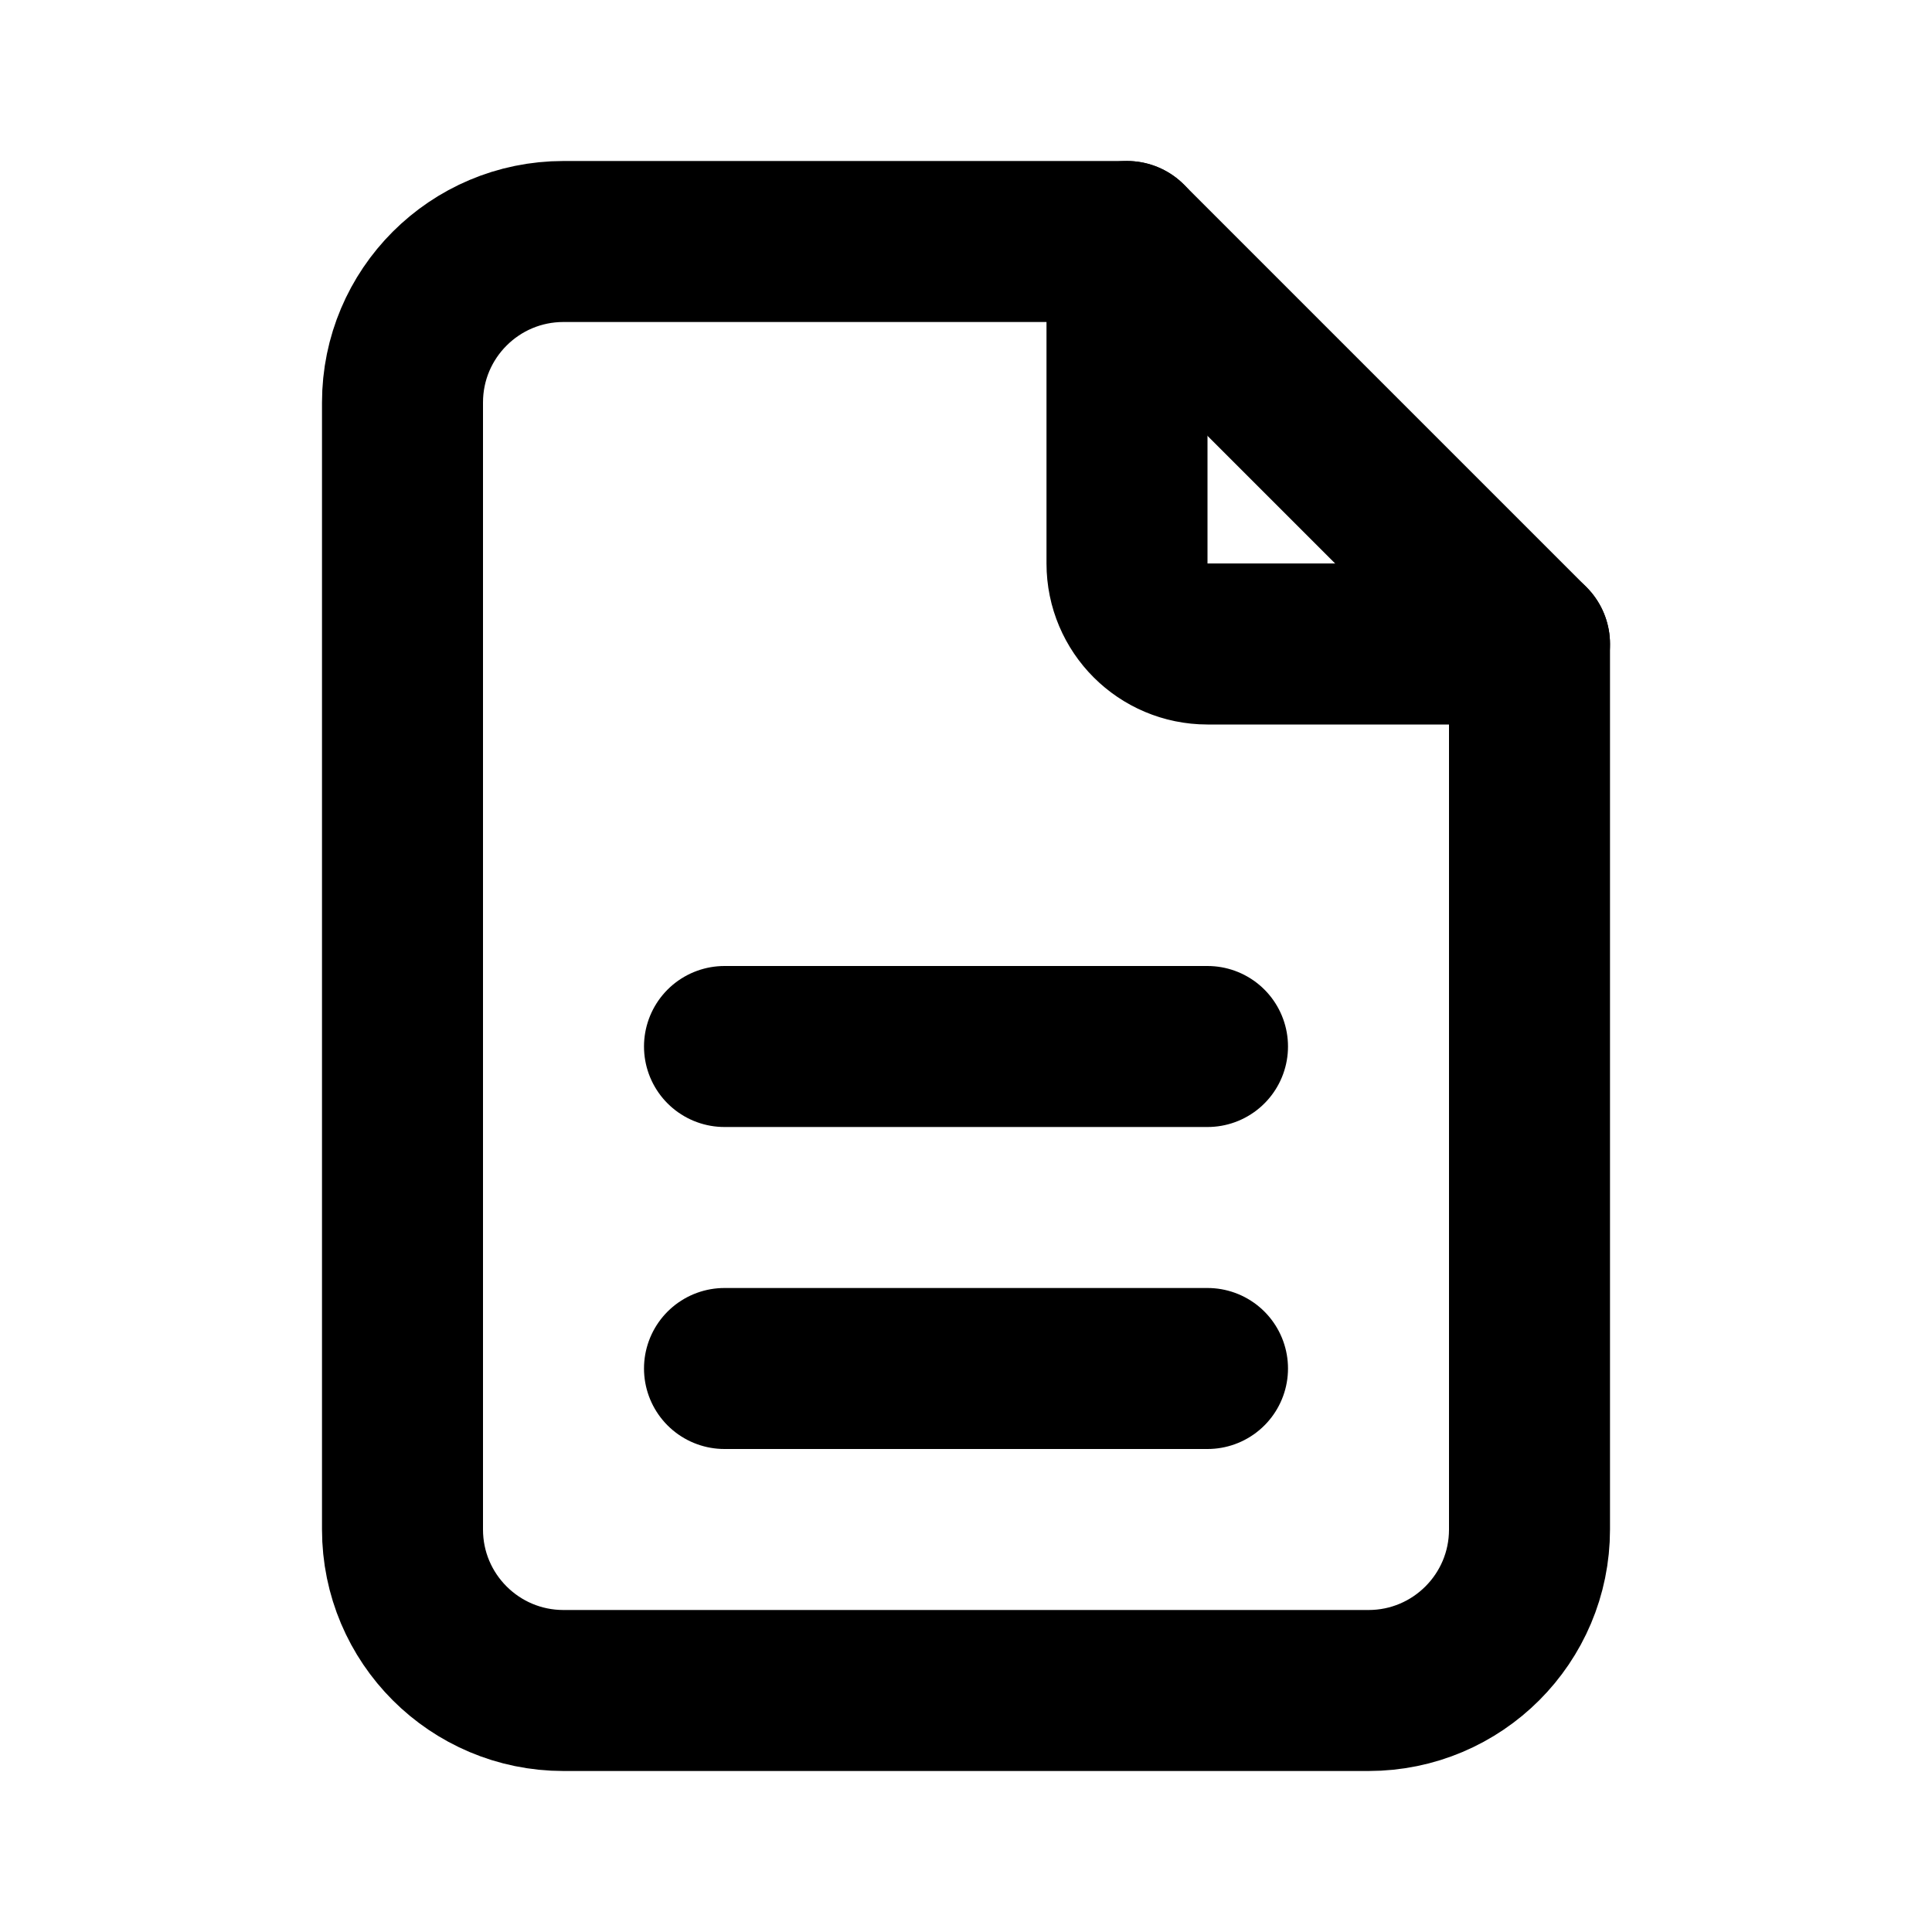
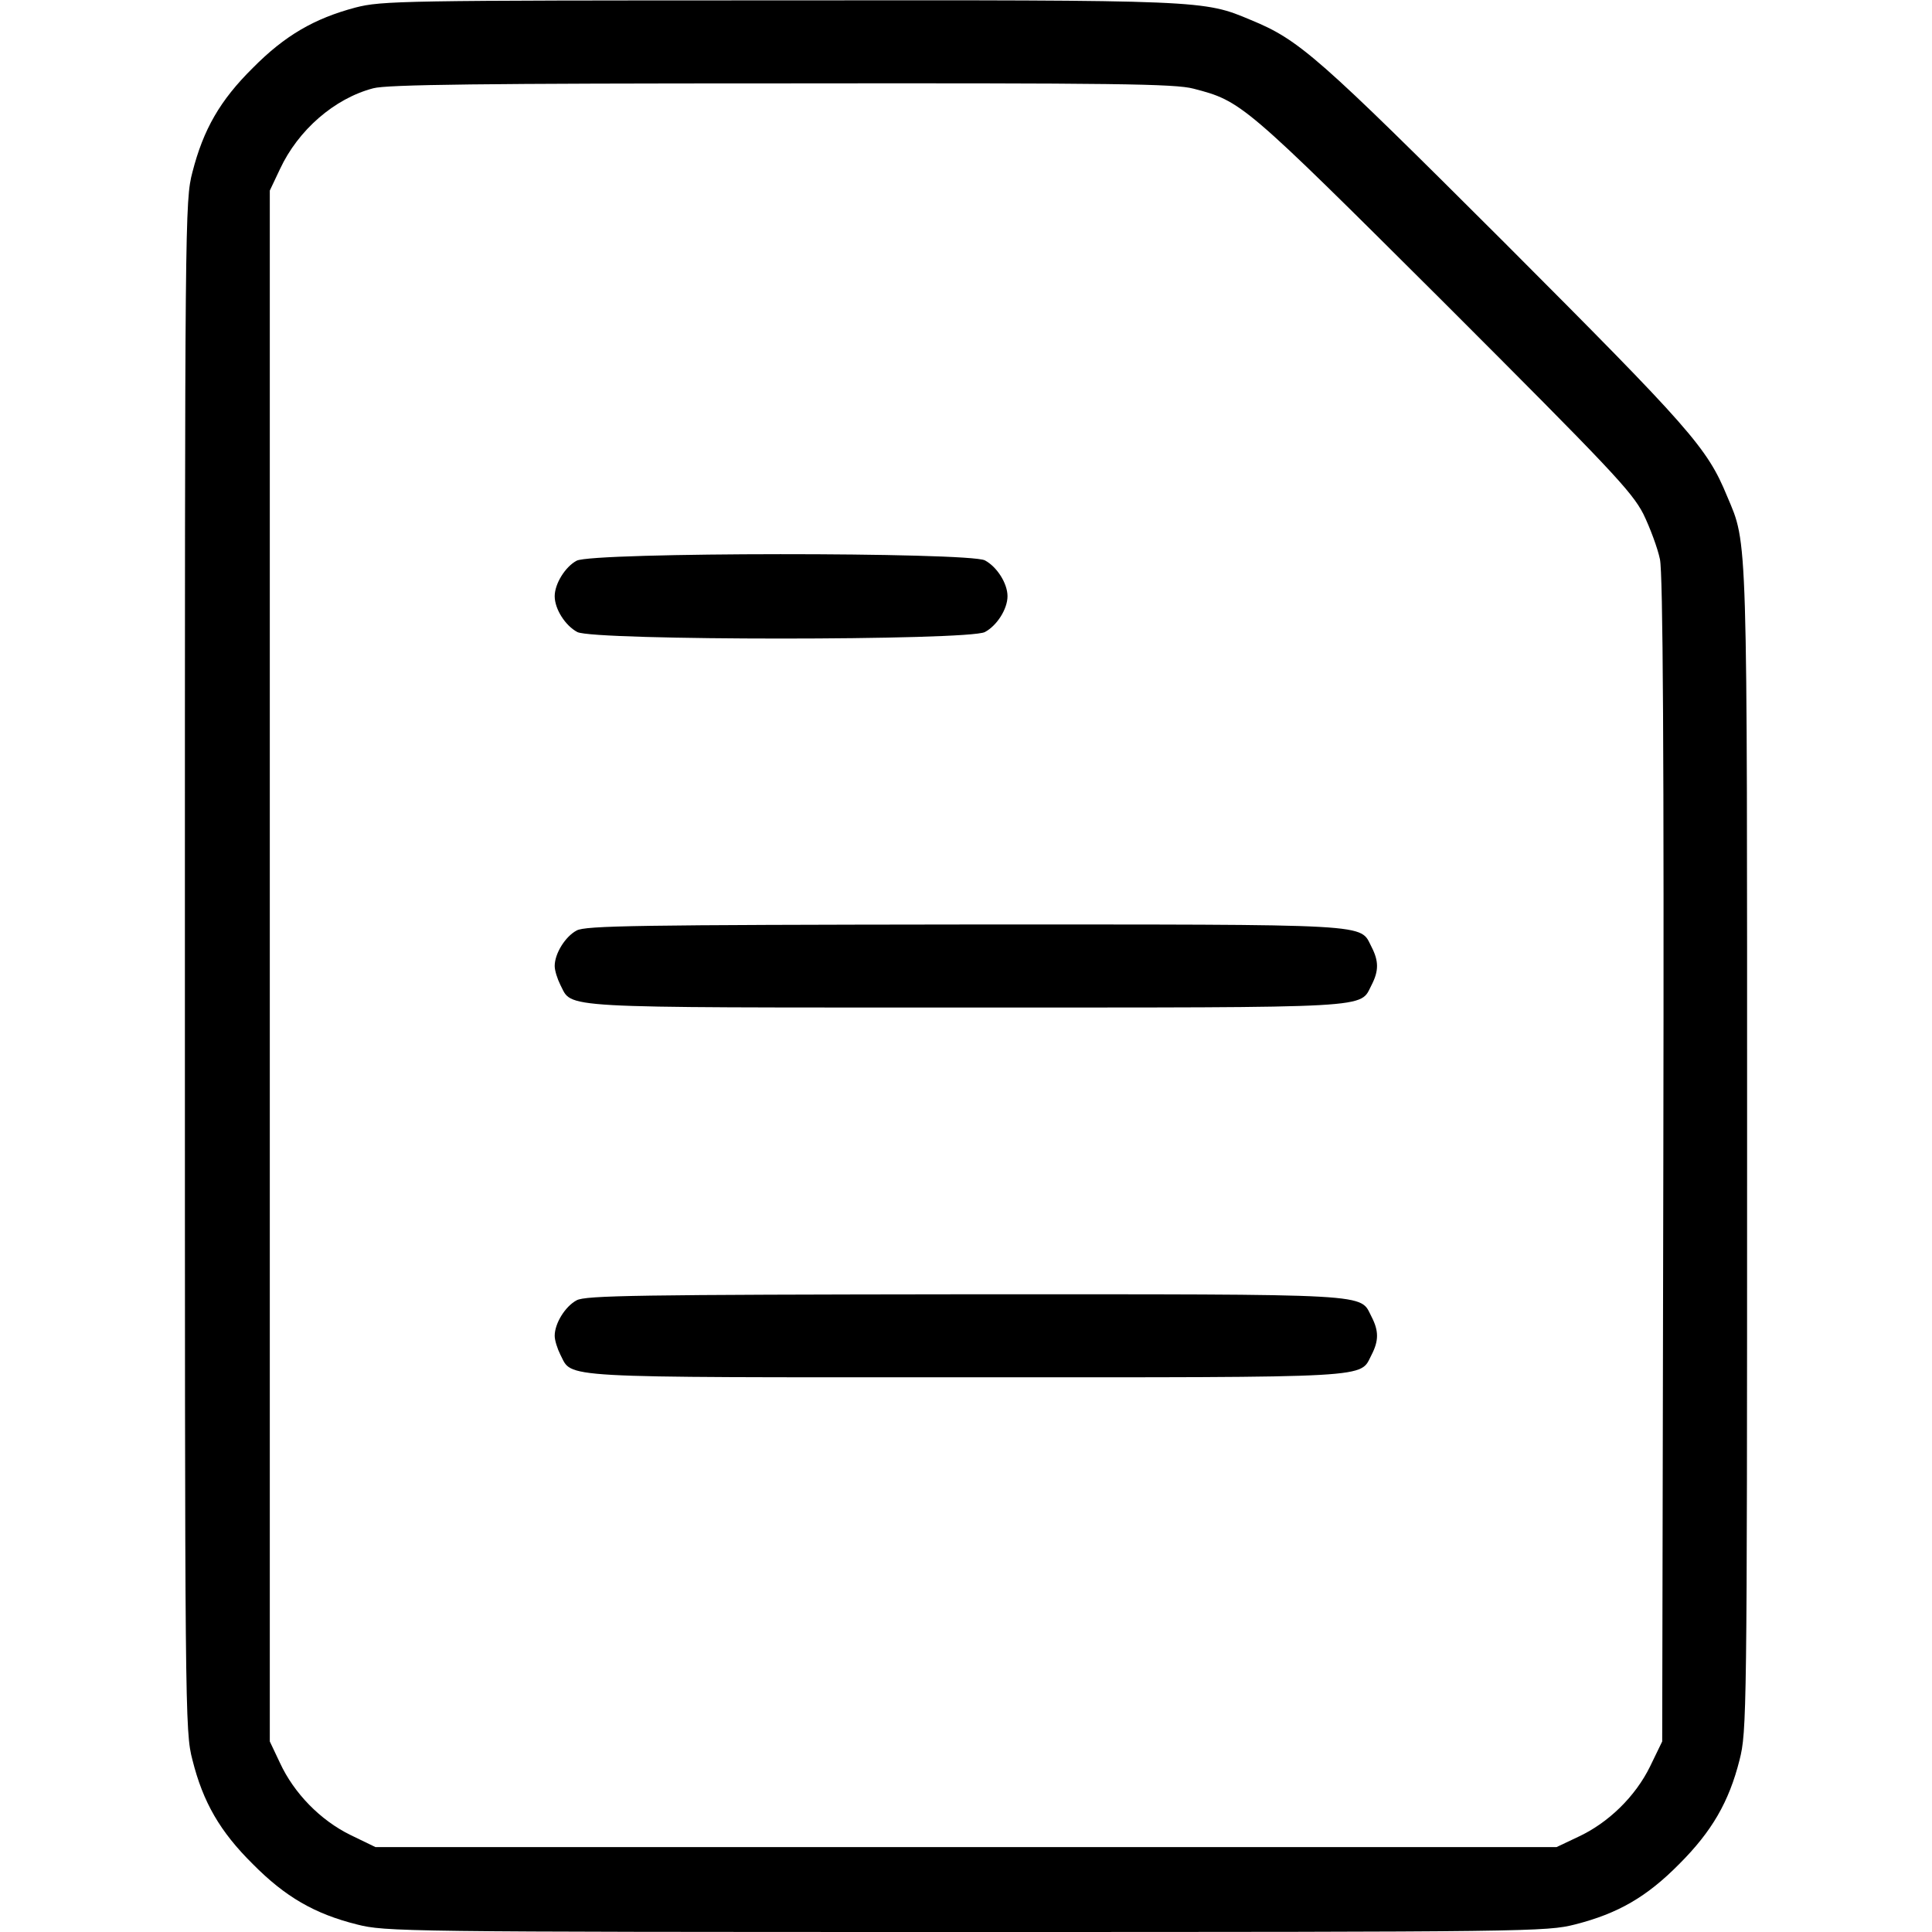
- <svg xmlns="http://www.w3.org/2000/svg" width="24" height="24" viewBox="0 0 24 24" fill="none" stroke="currentColor" stroke-width="2" stroke-linecap="round" stroke-linejoin="round">
-   <path stroke="none" d="M0 0h24v24H0z" fill="none" />
-   <path d="M14 3v4a1 1 0 0 0 1 1h4" />
-   <path d="M17 21h-10a2 2 0 0 1 -2 -2v-14a2 2 0 0 1 2 -2h7l5 5v11a2 2 0 0 1 -2 2z" />
-   <path d="M9 17h6" />
-   <path d="M9 13h6" />
+ <svg xmlns="http://www.w3.org/2000/svg" version="1.0" width="512pt" height="512pt" viewBox="0 0 512 512" preserveAspectRatio="xMidYMid meet">
+   <g transform="translate(0,512) scale(0.1,-0.1)" fill="#000000" stroke="none">
+     <path d="M942 5100 c-109 -29 -187 -74 -272 -160 -87 -86 -131 -163 -160 -276 -20 -76 -20 -118 -20 -2104 0 -1986 0 -2028 20 -2104 28 -112 73 -190 160 -276 86 -87 164 -132 276 -160 75 -19 116 -20 1614 -20 1498 0 1539 1 1614 20 114 29 190 73 276 160 87 87 132 165 160 276 19 75 20 116 20 1611 0 1660 2 1608 -53 1738 -53 129 -97 178 -590 672 -494 493 -543 537 -672 590 -126 53 -122 53 -1252 52 -999 0 -1051 -1 -1121 -19z m2221 -215 c127 -33 132 -37 660 -563 446 -446 501 -504 532 -564 18 -37 38 -91 44 -120 8 -37 11 -510 9 -1593 l-3 -1540 -32 -66 c-39 -80 -111 -150 -191 -187 l-57 -27 -1565 0 -1565 0 -66 32 c-80 39 -150 111 -187 191 l-27 57 0 2055 0 2055 27 57 c48 103 144 187 247 214 35 10 294 13 1081 13 887 1 1044 -1 1093 -14z" />
+     <path d="M1528 3634 c-30 -16 -58 -61 -58 -94 0 -34 28 -78 60 -95 44 -23 1036 -23 1080 0 32 17 60 61 60 95 0 34 -28 78 -60 95 -43 22 -1041 22 -1082 -1z" />
+     <path d="M1528 2654 c-30 -16 -58 -61 -58 -94 0 -12 7 -34 15 -50 33 -63 -24 -60 1075 -60 1099 0 1042 -3 1075 60 19 37 19 63 0 100 -33 63 24 60 -1077 60 -868 -1 -1007 -3 -1030 -16z" />
+     <path d="M1528 1674 c-30 -16 -58 -61 -58 -94 0 -12 7 -34 15 -50 33 -63 -24 -60 1075 -60 1099 0 1042 -3 1075 60 19 37 19 63 0 100 -33 63 24 60 -1077 60 -868 -1 -1007 -3 -1030 -16z" />
+   </g>
</svg>
